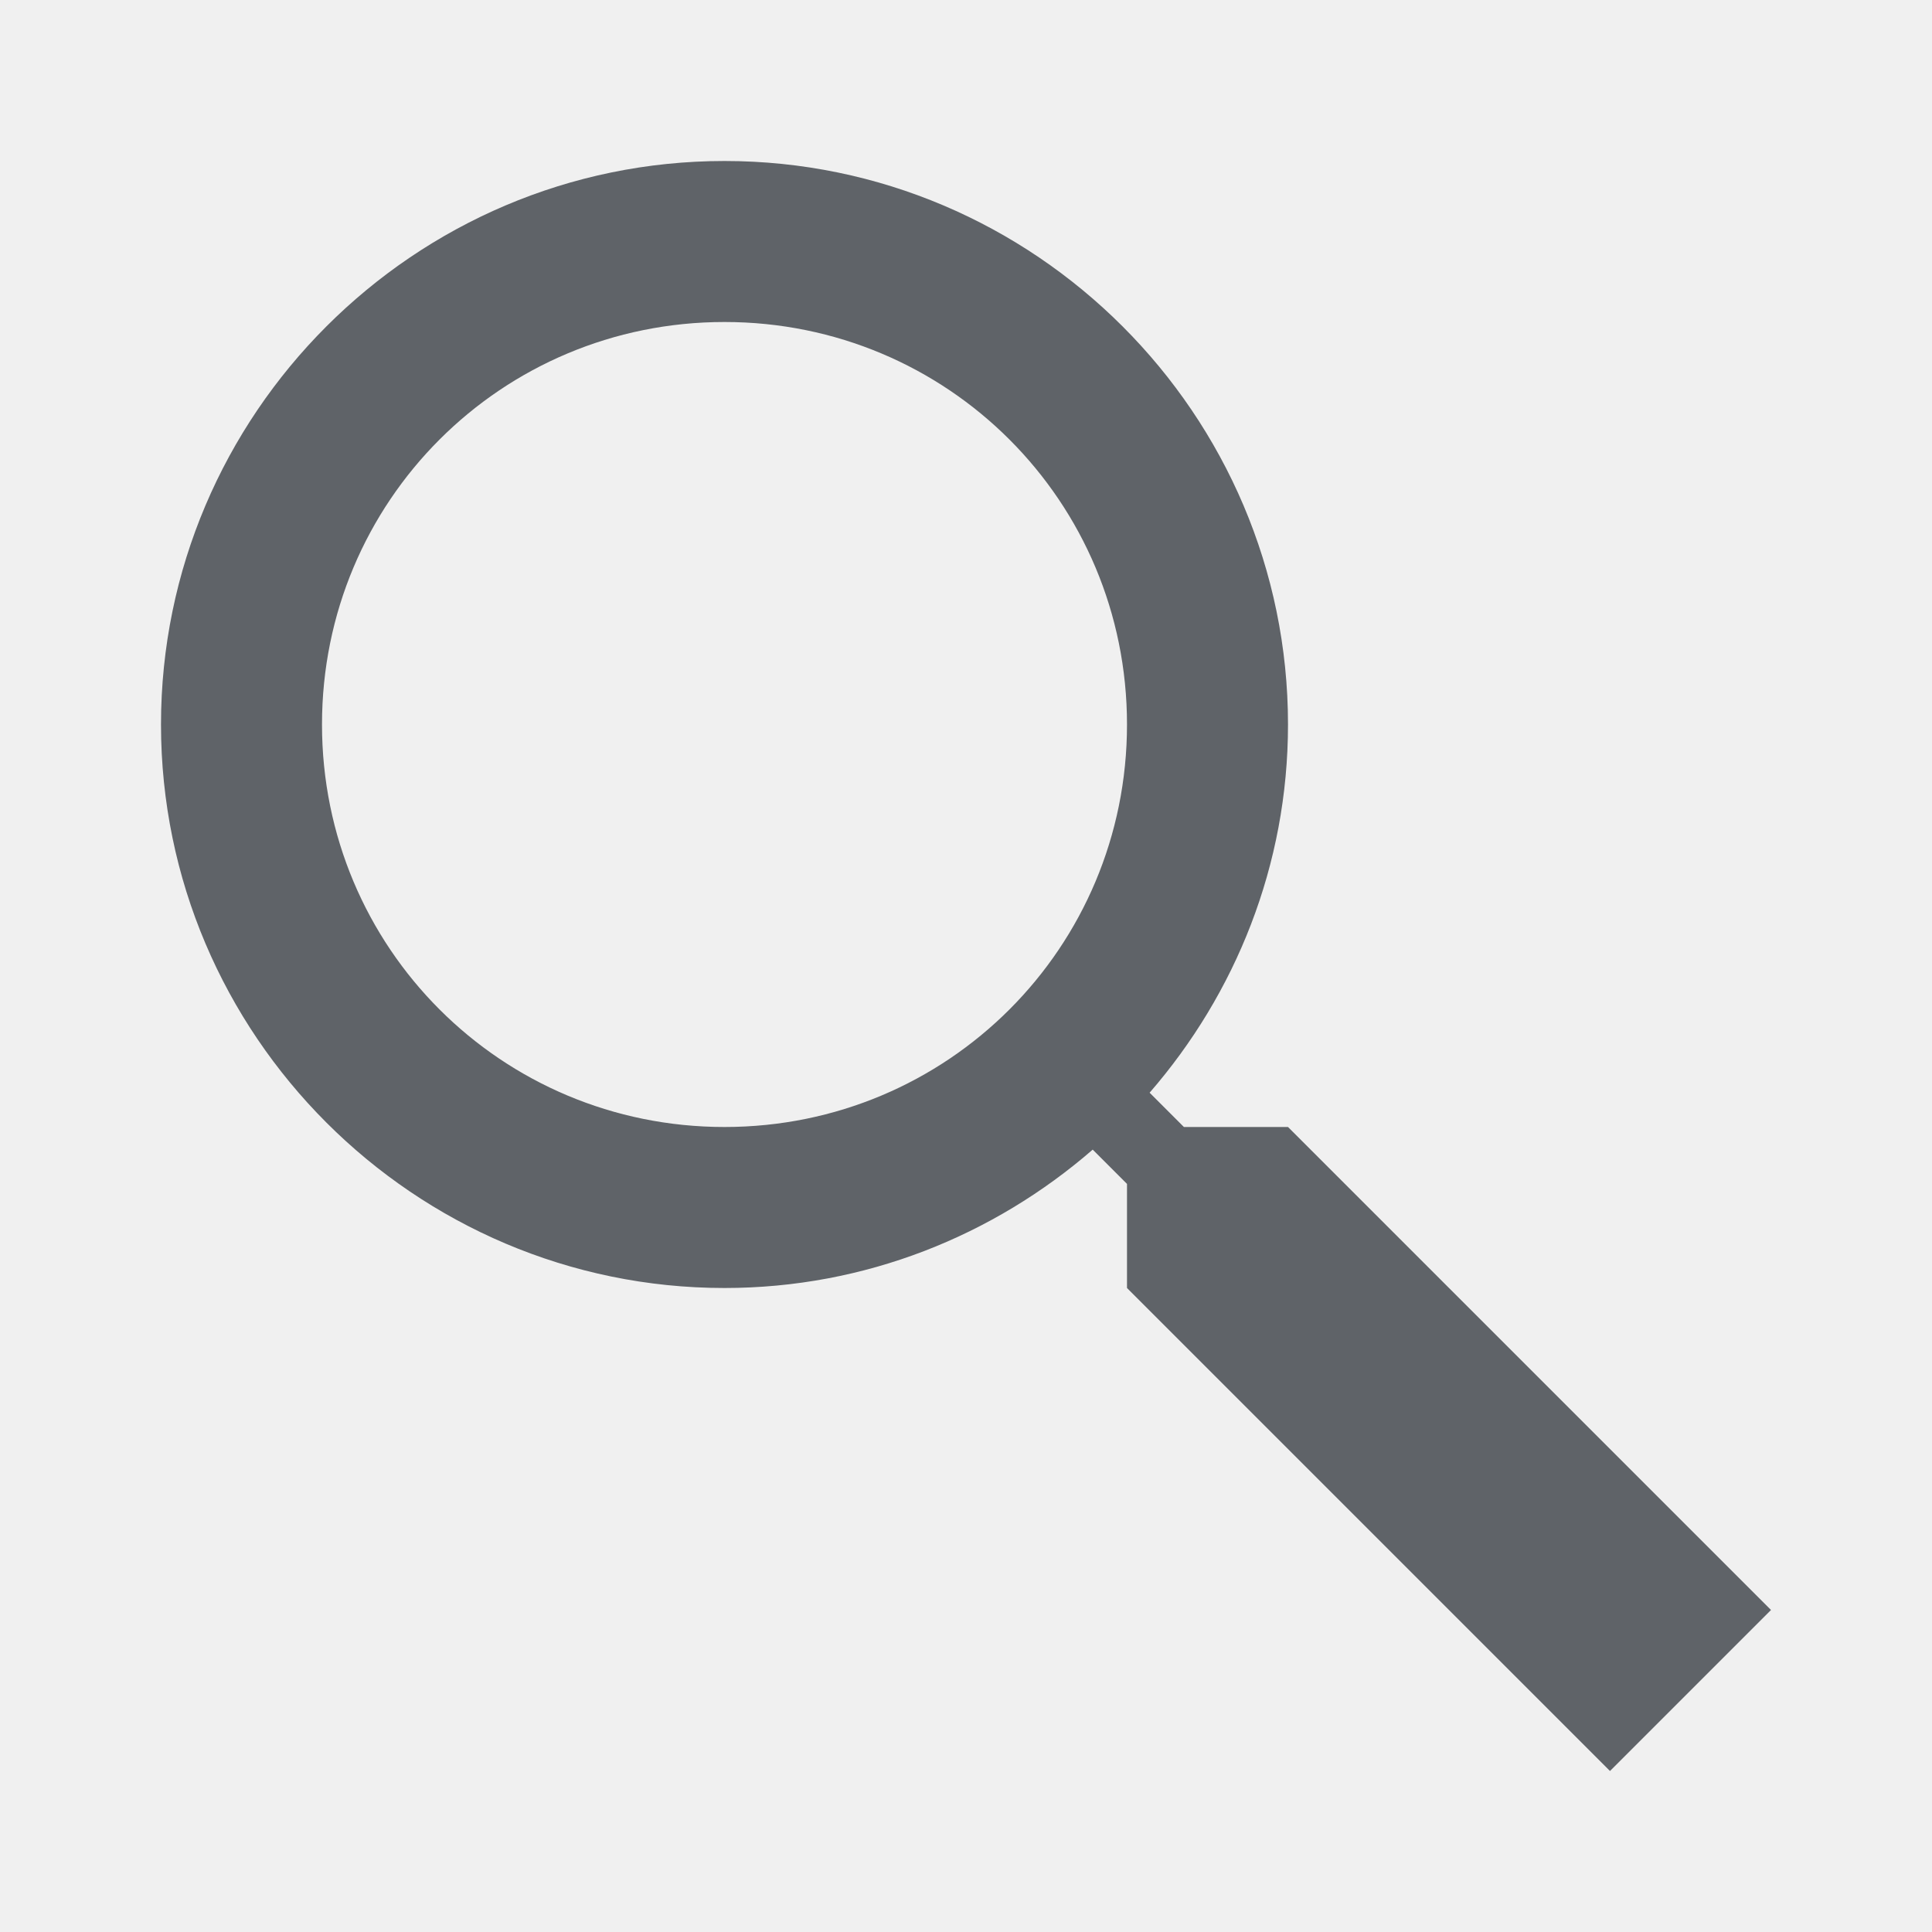
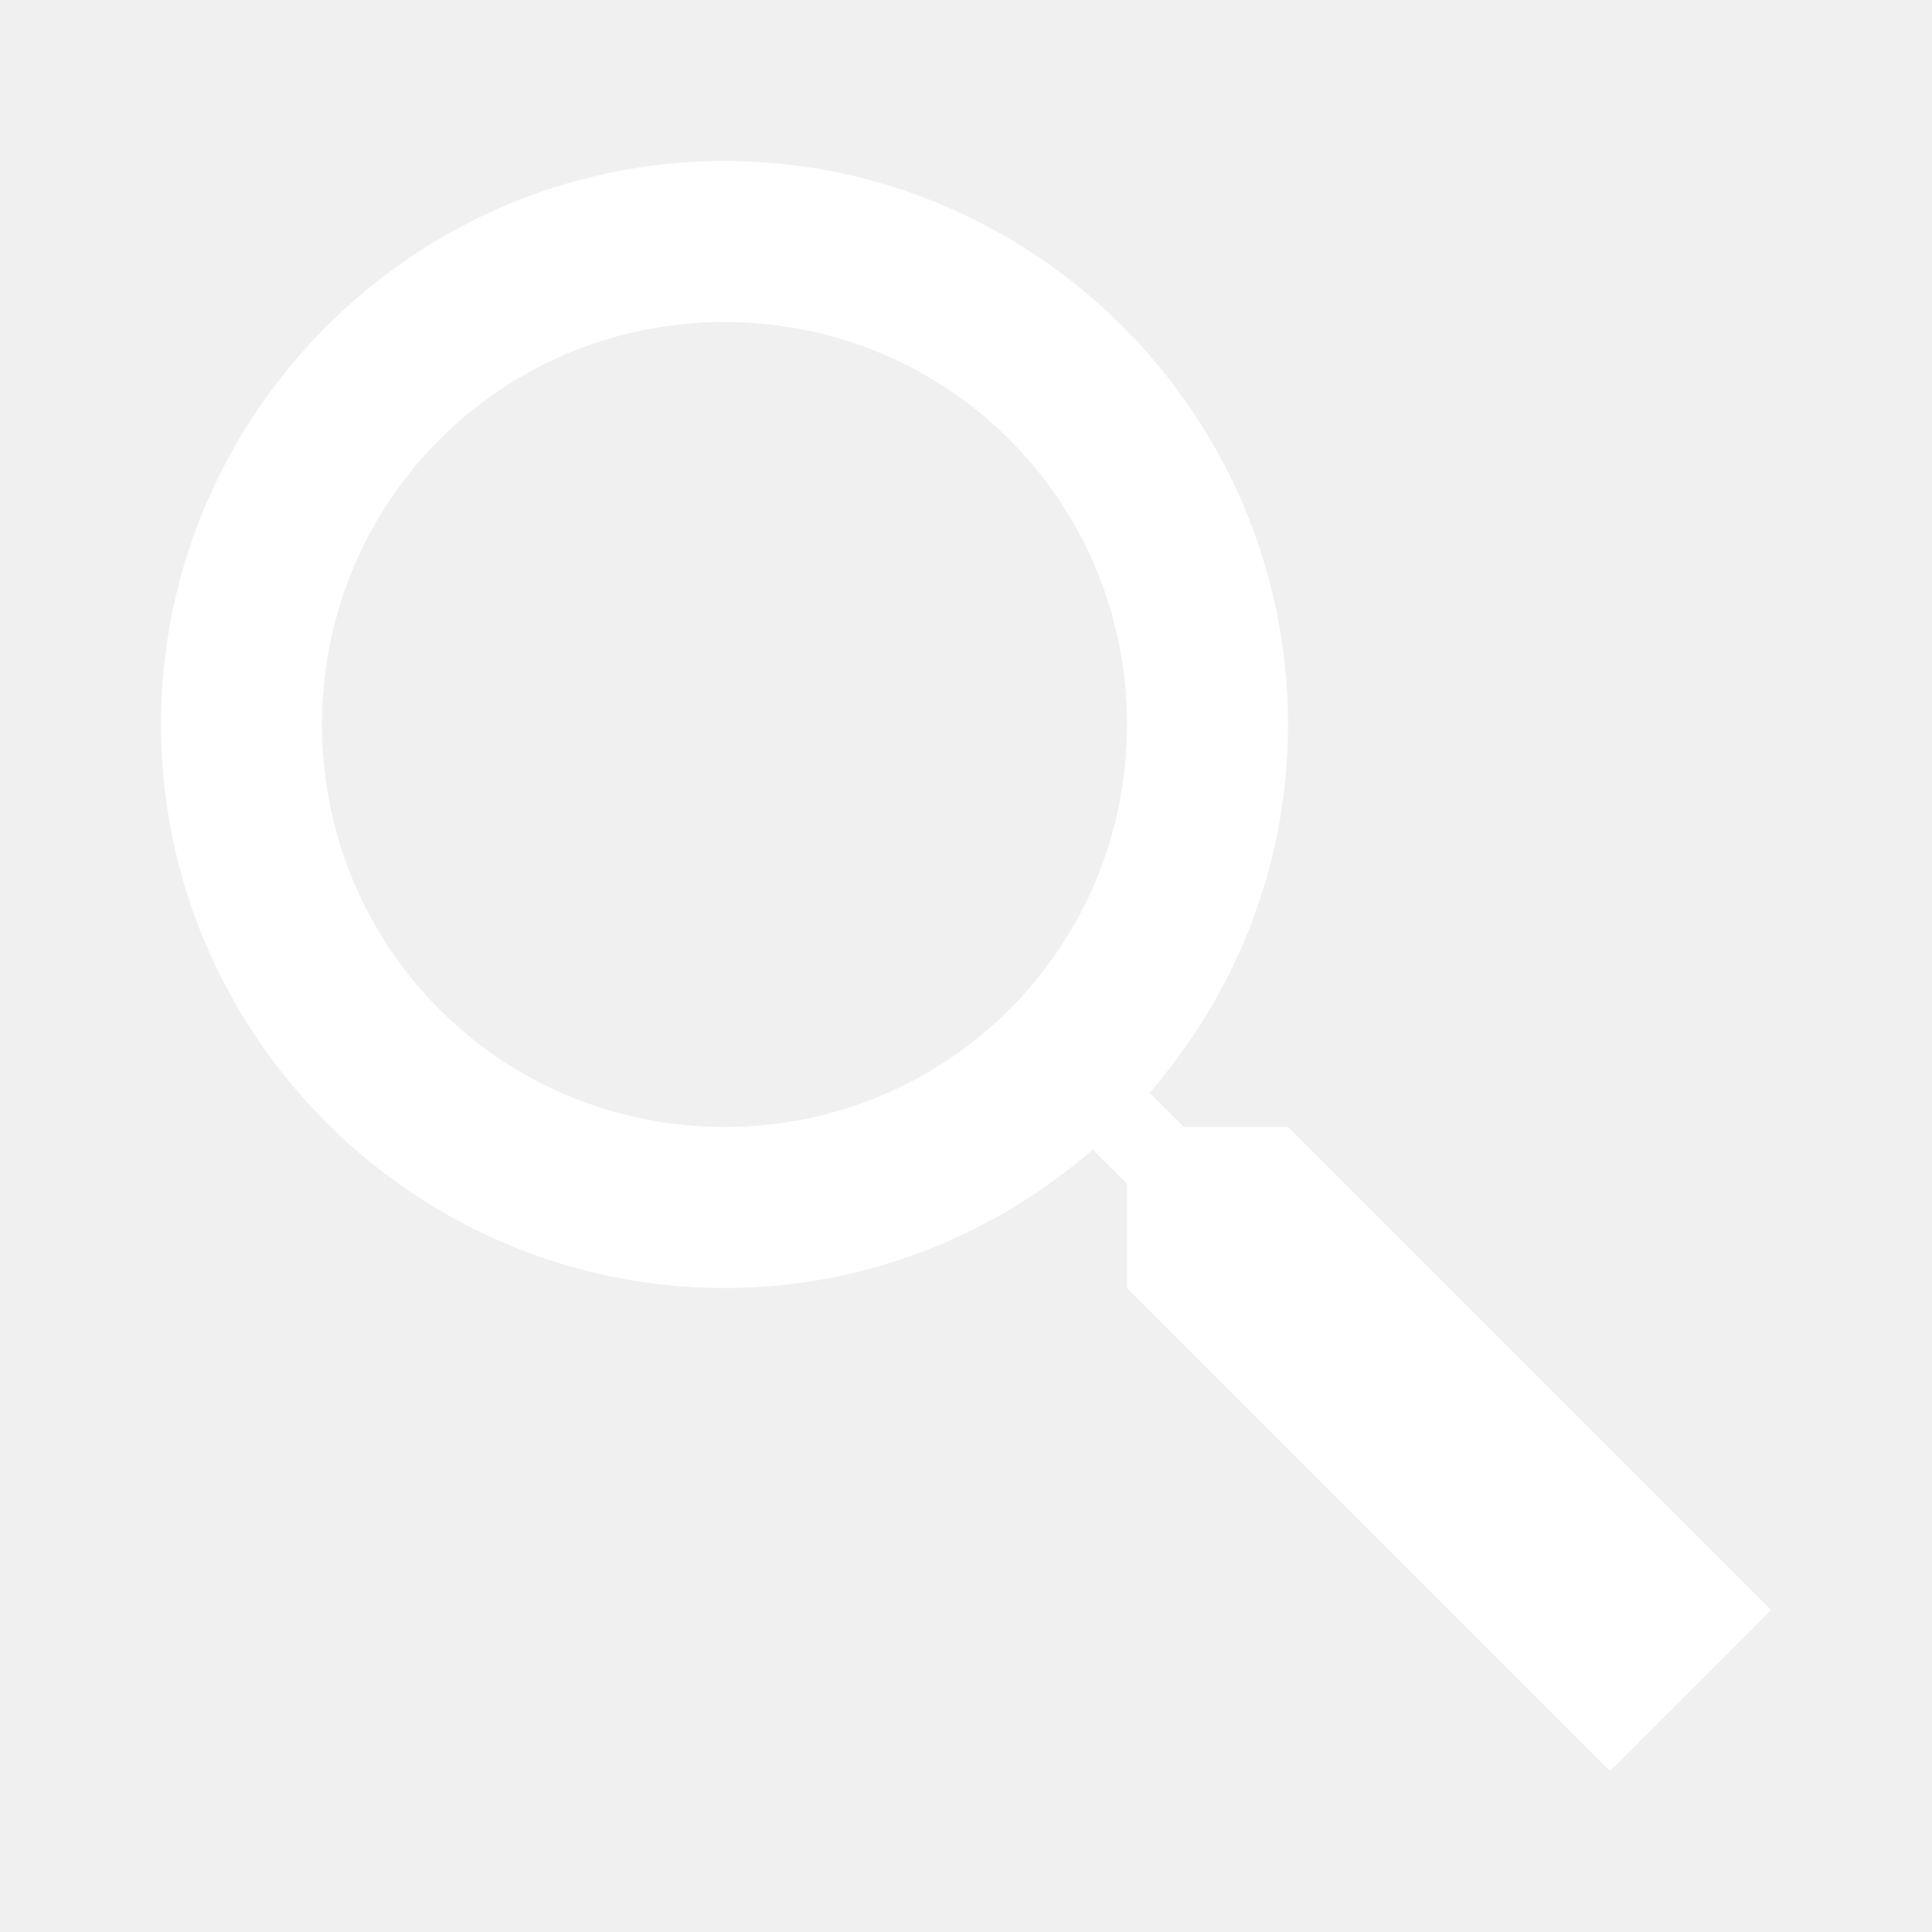
- <svg xmlns="http://www.w3.org/2000/svg" fill="#5f6368" viewBox="0 0 24 24" width="24px" height="24px">
+ <svg xmlns="http://www.w3.org/2000/svg" fill="#fff" viewBox="0 0 24 24" width="24px" height="24px">
  <path d="M 9 2 C 5.146 2 2 5.146 2 9 C 2 12.854 5.146 16 9 16 C 10.748 16 12.345 15.348 13.574 14.281 L 14 14.707 L 14 16 L 20 22 L 22 20 L 16 14 L 14.707 14 L 14.281 13.574 C 15.348 12.345 16 10.748 16 9 C 16 5.146 12.854 2 9 2 z M 9 4 C 11.773 4 14 6.227 14 9 C 14 11.773 11.773 14 9 14 C 6.227 14 4 11.773 4 9 C 4 6.227 6.227 4 9 4 z" />
</svg>
